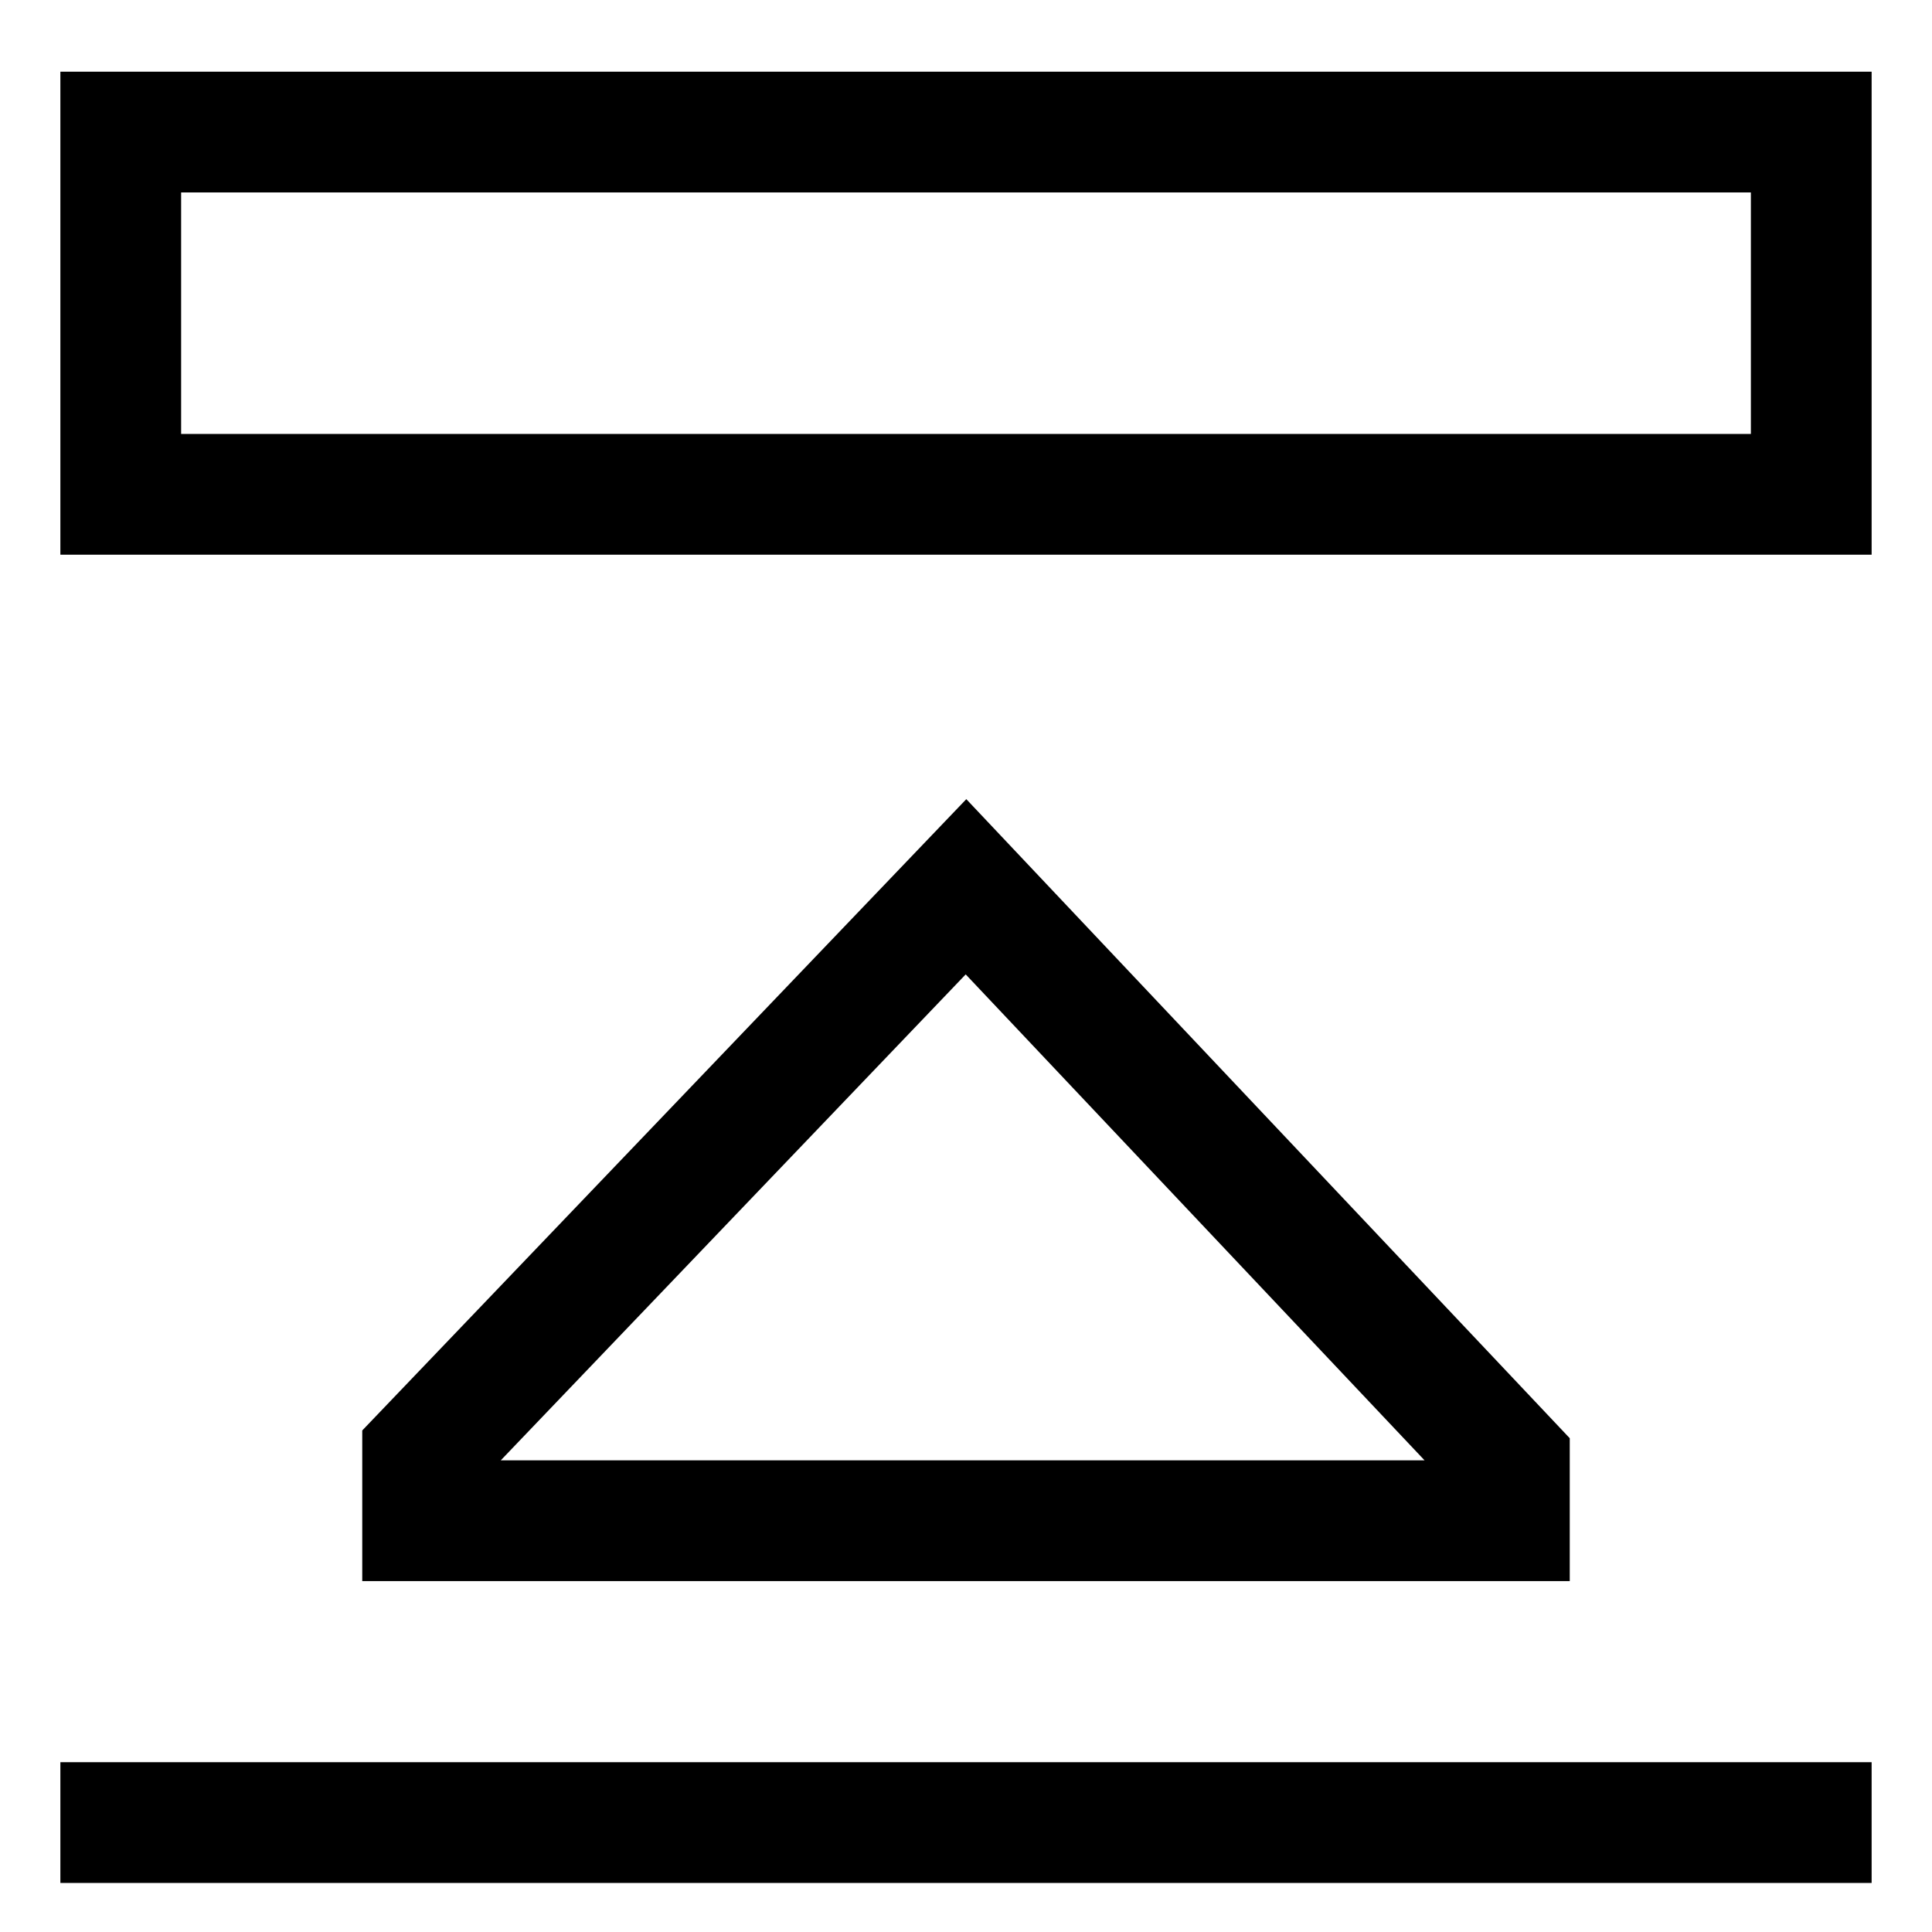
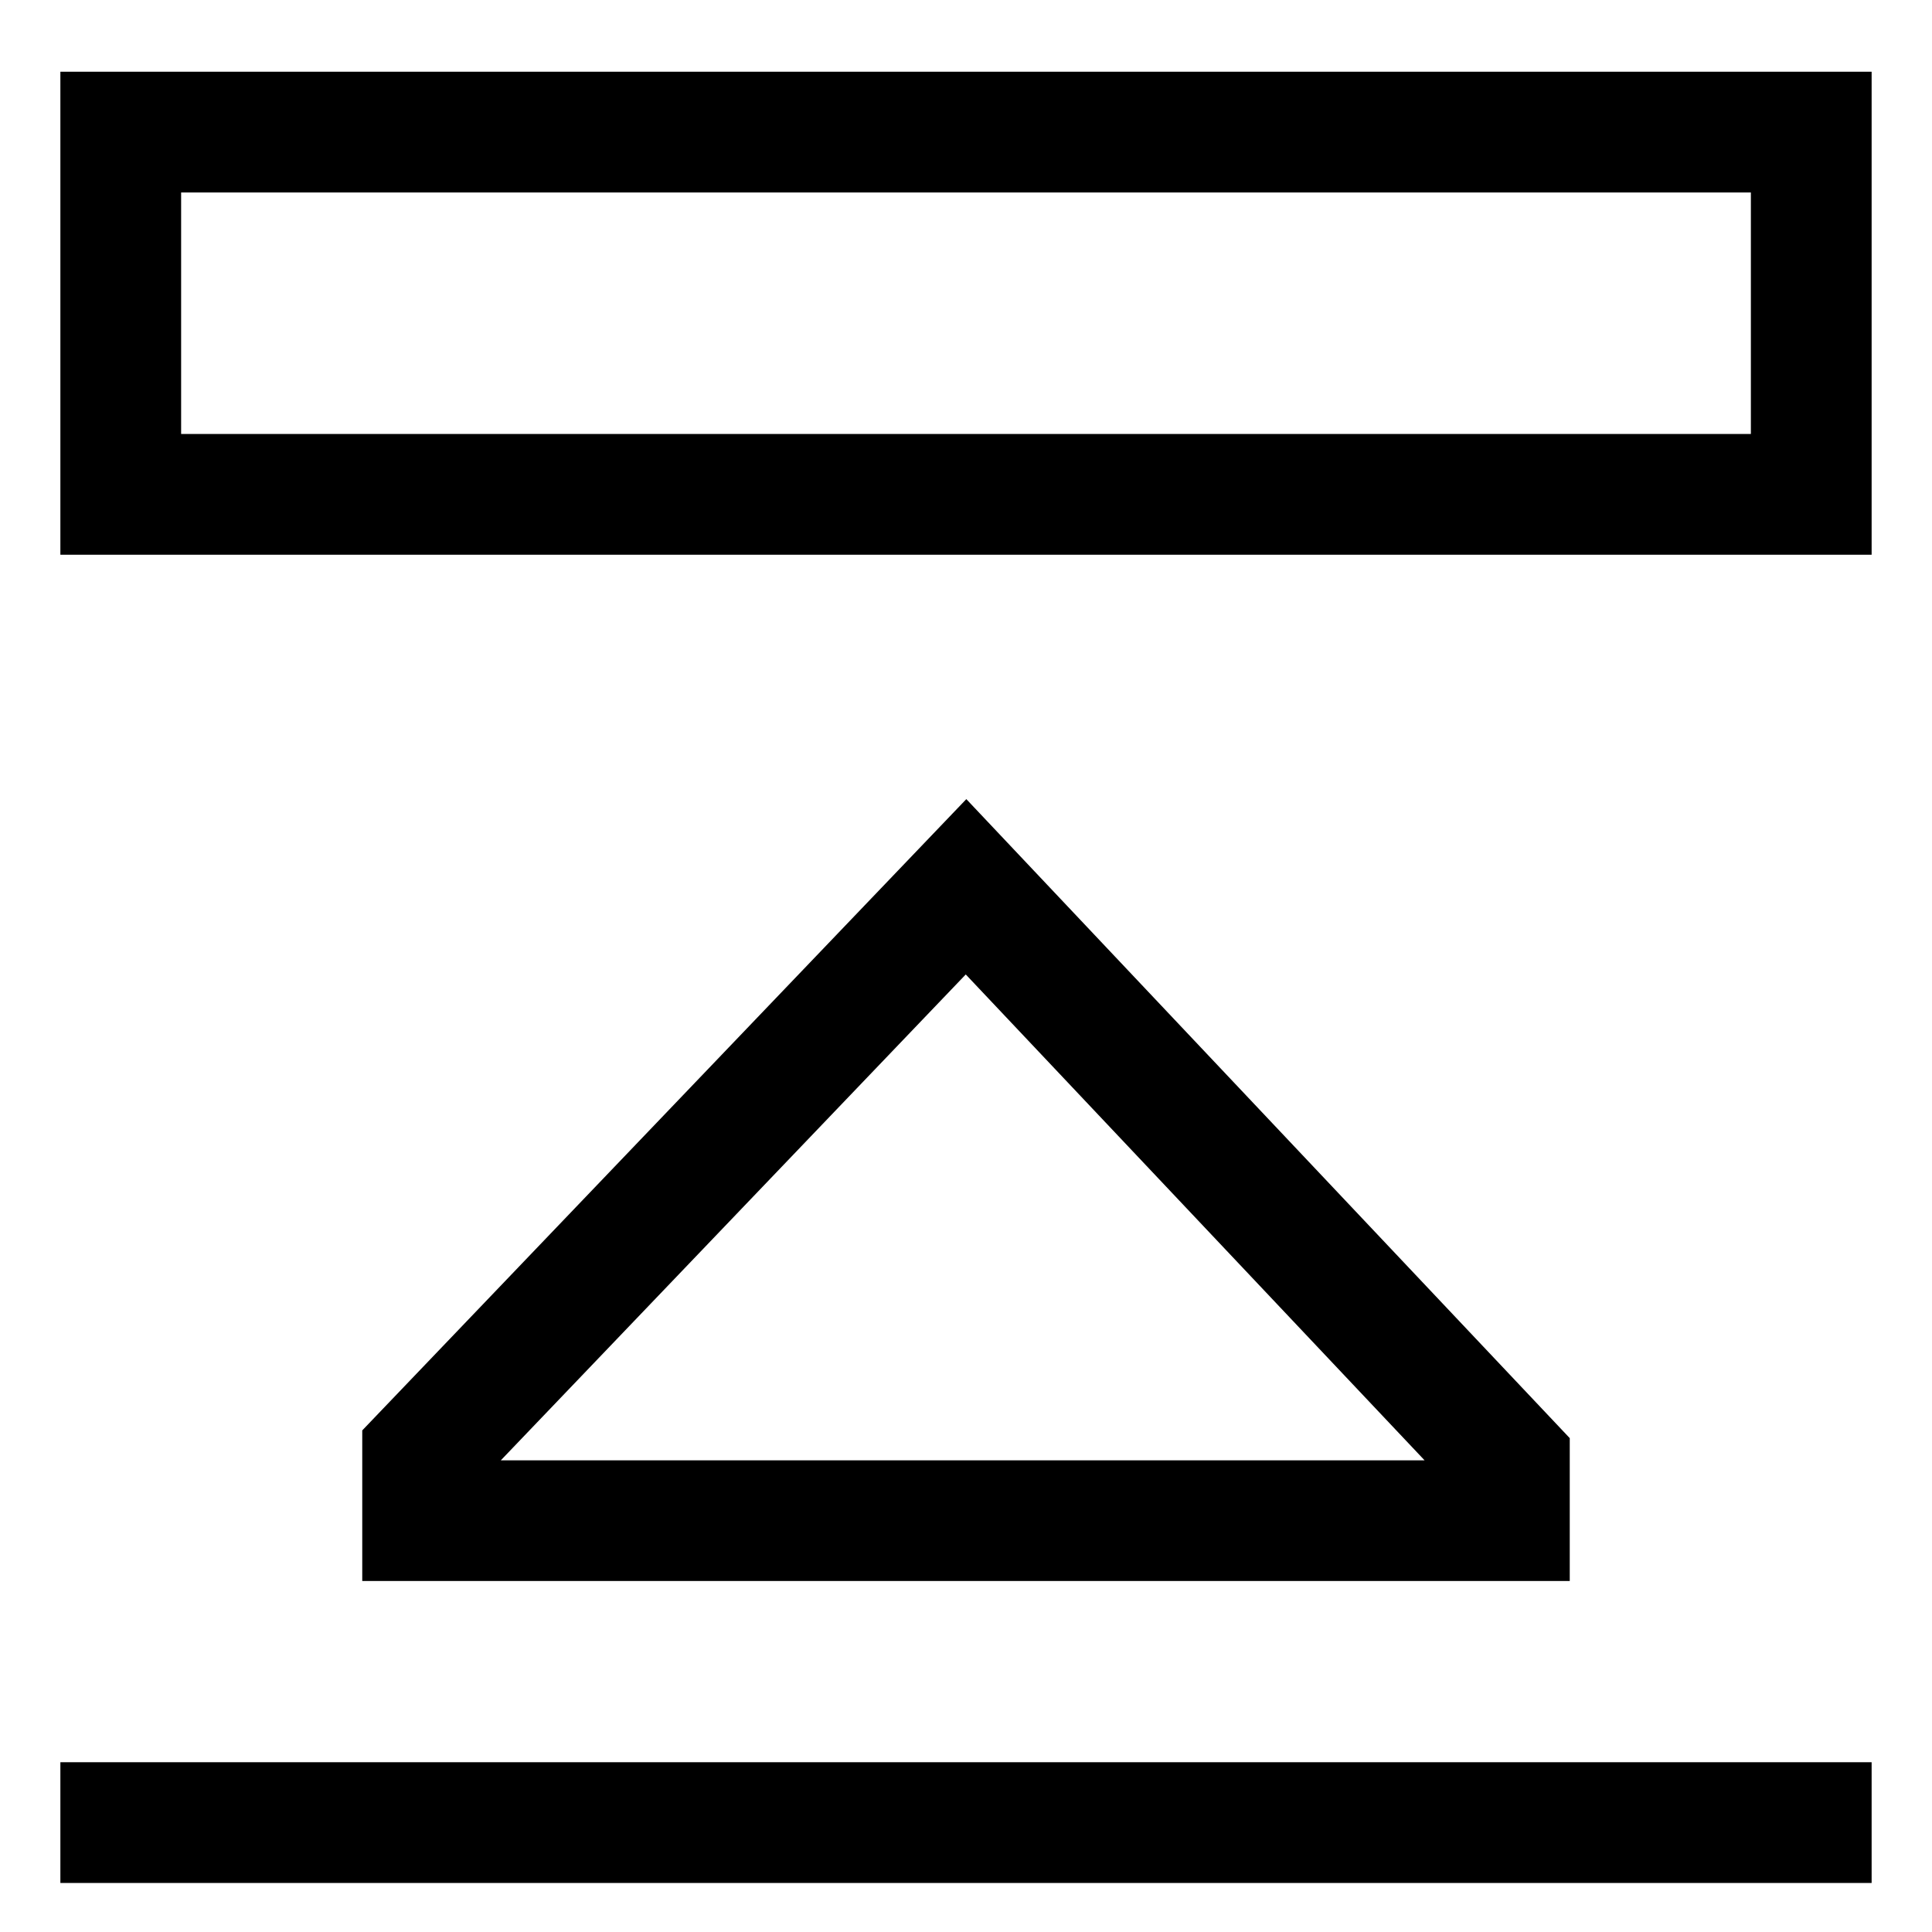
- <svg xmlns="http://www.w3.org/2000/svg" version="1.1" width="64" height="64" viewBox="0 0 64 64">
-   <path d="M2 58.375h60v4h-60v-4z" />
-   <path d="M2 2.375v16h60v-16zM58 14.375h-52v-8h52z" />
-   <path d="M32.010 26.473l-20.010 20.913v4.99h40v-4.733zM16.589 48.375l15.401-16.097 15.2 16.097z" />
+ <svg xmlns="http://www.w3.org/2000/svg" version="1.1" width="24" height="24" viewBox="0 0 24 24">
+   <path d="M0.75 21.891h22.5v1.5h-22.5v-1.5z" />
+   <path d="M0.75 0.891v6h22.5v-6zM21.75 5.391h-19.5v-3h19.5z" />
+   <path d="M12.004 9.927l-7.504 7.842v1.871h15v-1.775zM6.221 18.141l5.776-6.036 5.7 6.036z" />
</svg>
